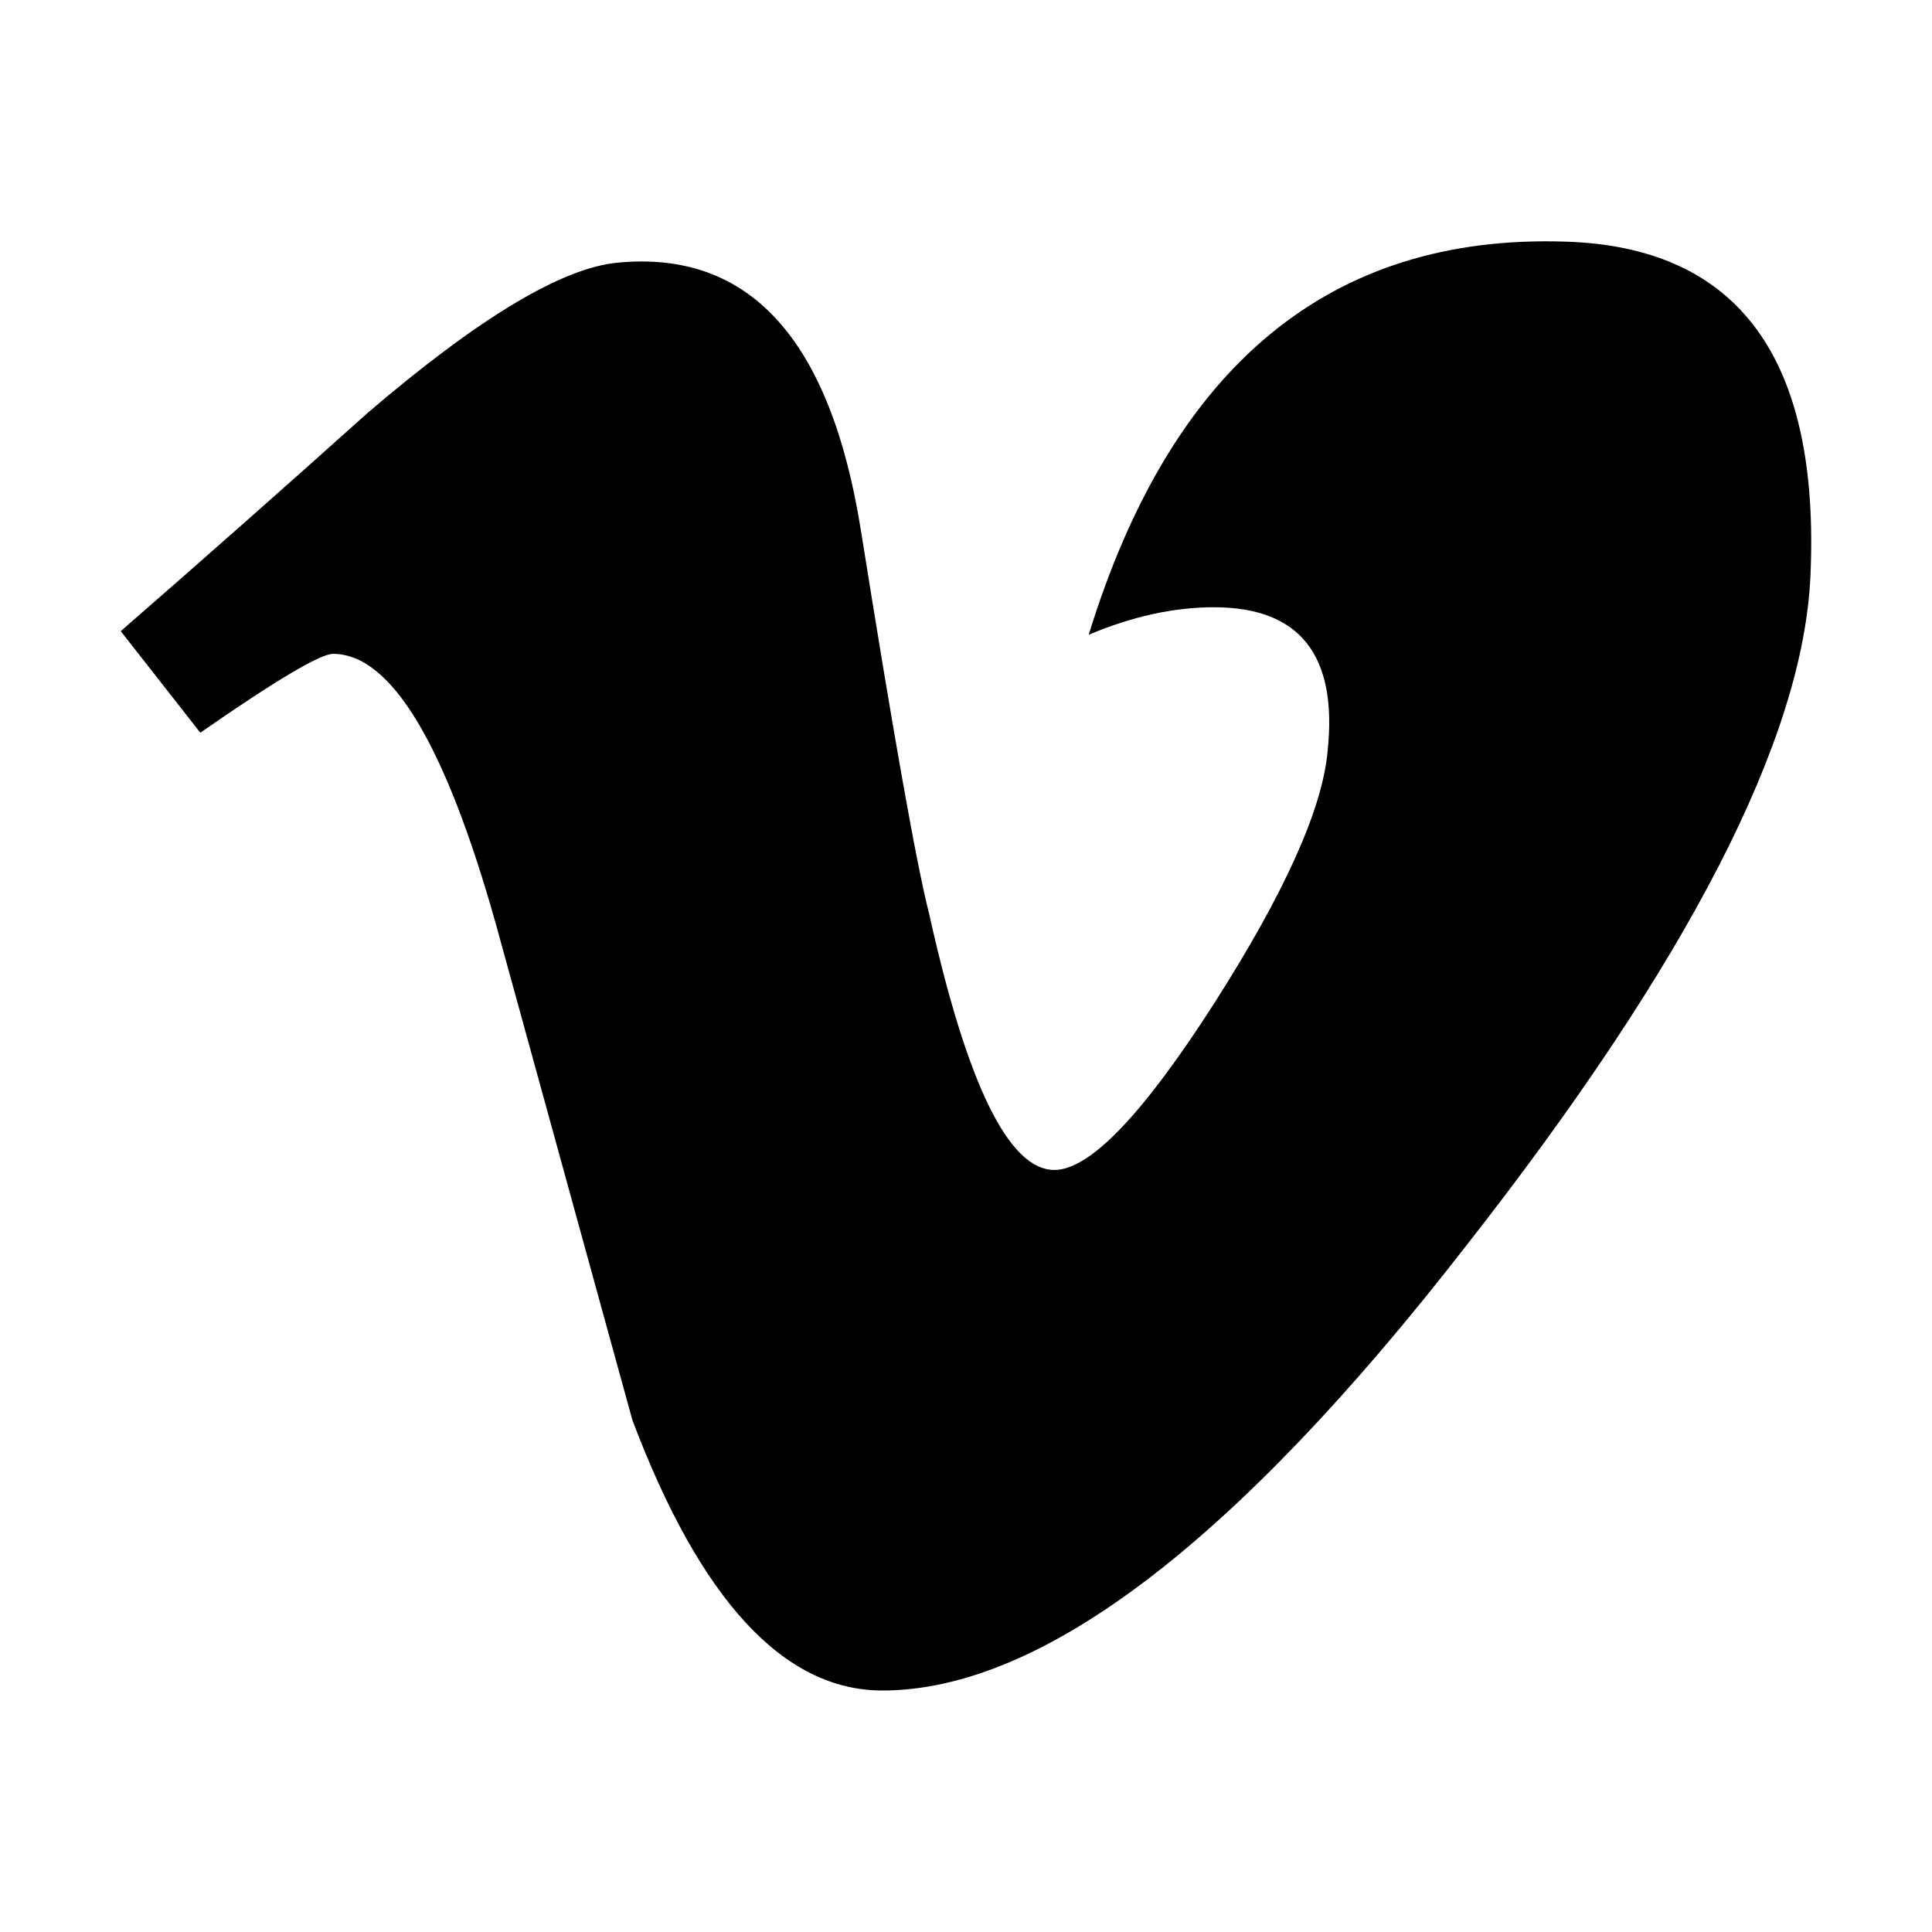
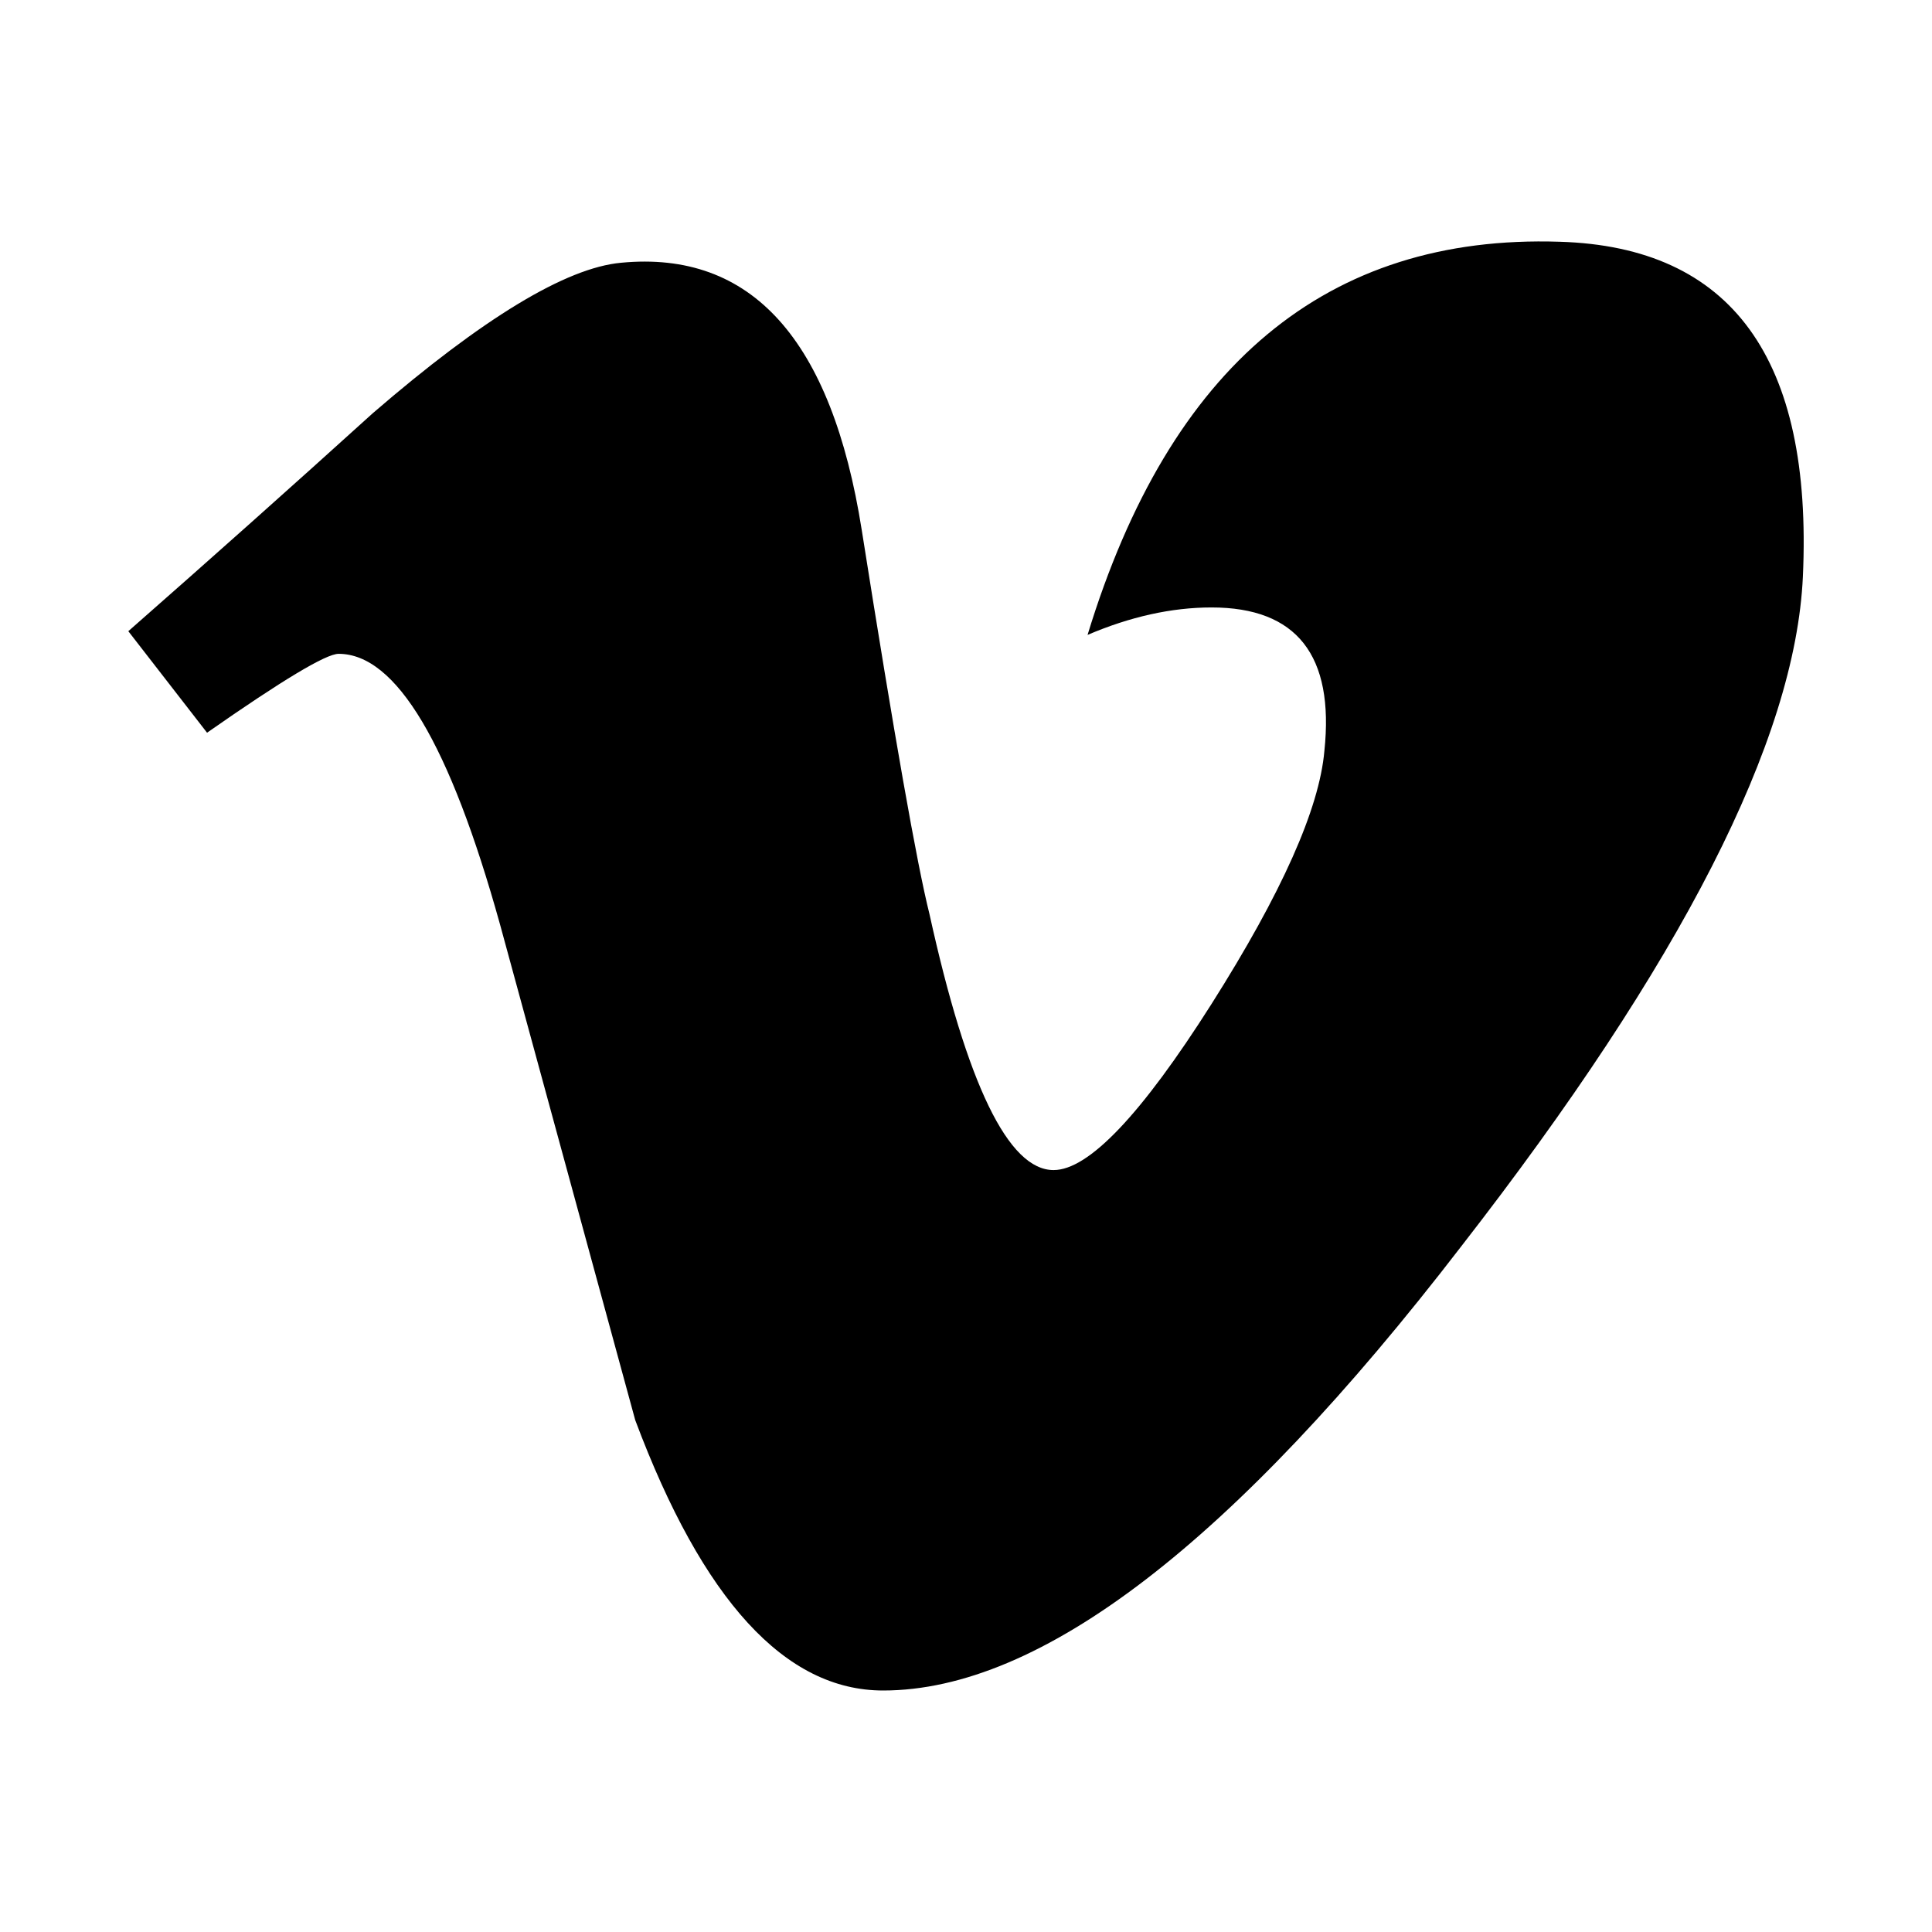
- <svg viewBox="0 0 16 16">
-   <path d="M12.959 2.001c-1.939-.062-3.255 1.022-3.943 3.256.355-.15.701-.228 1.037-.228.712 0 1.025.397.942 1.189-.042.479-.356 1.178-.942 2.095-.588.917-1.028 1.376-1.321 1.376-.377 0-.723-.706-1.037-2.12-.106-.415-.294-1.475-.566-3.18-.252-1.579-.922-2.318-2.012-2.214-.461.042-1.153.457-2.074 1.246C2.372 4.023 1.691 4.625 1 5.227l.659.841c.627-.436.994-.653 1.099-.653.48 0 .93.747 1.349 2.239l1.13 4.106C5.8 13.253 6.491 14 7.307 14c1.317 0 2.928-1.227 4.831-3.678 1.841-2.348 2.793-4.196 2.855-5.547.083-1.807-.595-2.732-2.034-2.774z" />
+ <svg xmlns="http://www.w3.org/2000/svg" viewBox="0 0 24 24">
+   <path d="M22.396 7.164c-.093 2.026-1.507 4.799-4.245 8.32C15.322 19.161 12.928 21 10.97 21c-1.214 0-2.24-1.119-3.079-3.359l-1.68-6.159c-.623-2.239-1.29-3.36-2.005-3.36-.156 0-.701.328-1.634.98l-.978-1.261c1.027-.902 2.04-1.805 3.037-2.708C6.001 3.95 7.03 3.327 7.715 3.264c1.619-.156 2.616.951 2.99 3.321.404 2.557.685 4.147.841 4.769.467 2.121.981 3.181 1.542 3.181.435 0 1.09-.688 1.963-2.065.871-1.376 1.338-2.422 1.401-3.142.125-1.187-.343-1.782-1.401-1.782-.498 0-1.012.115-1.541.341 1.023-3.35 2.977-4.977 5.862-4.884 2.139.063 3.148 1.45 3.024 4.161z" />
</svg>
